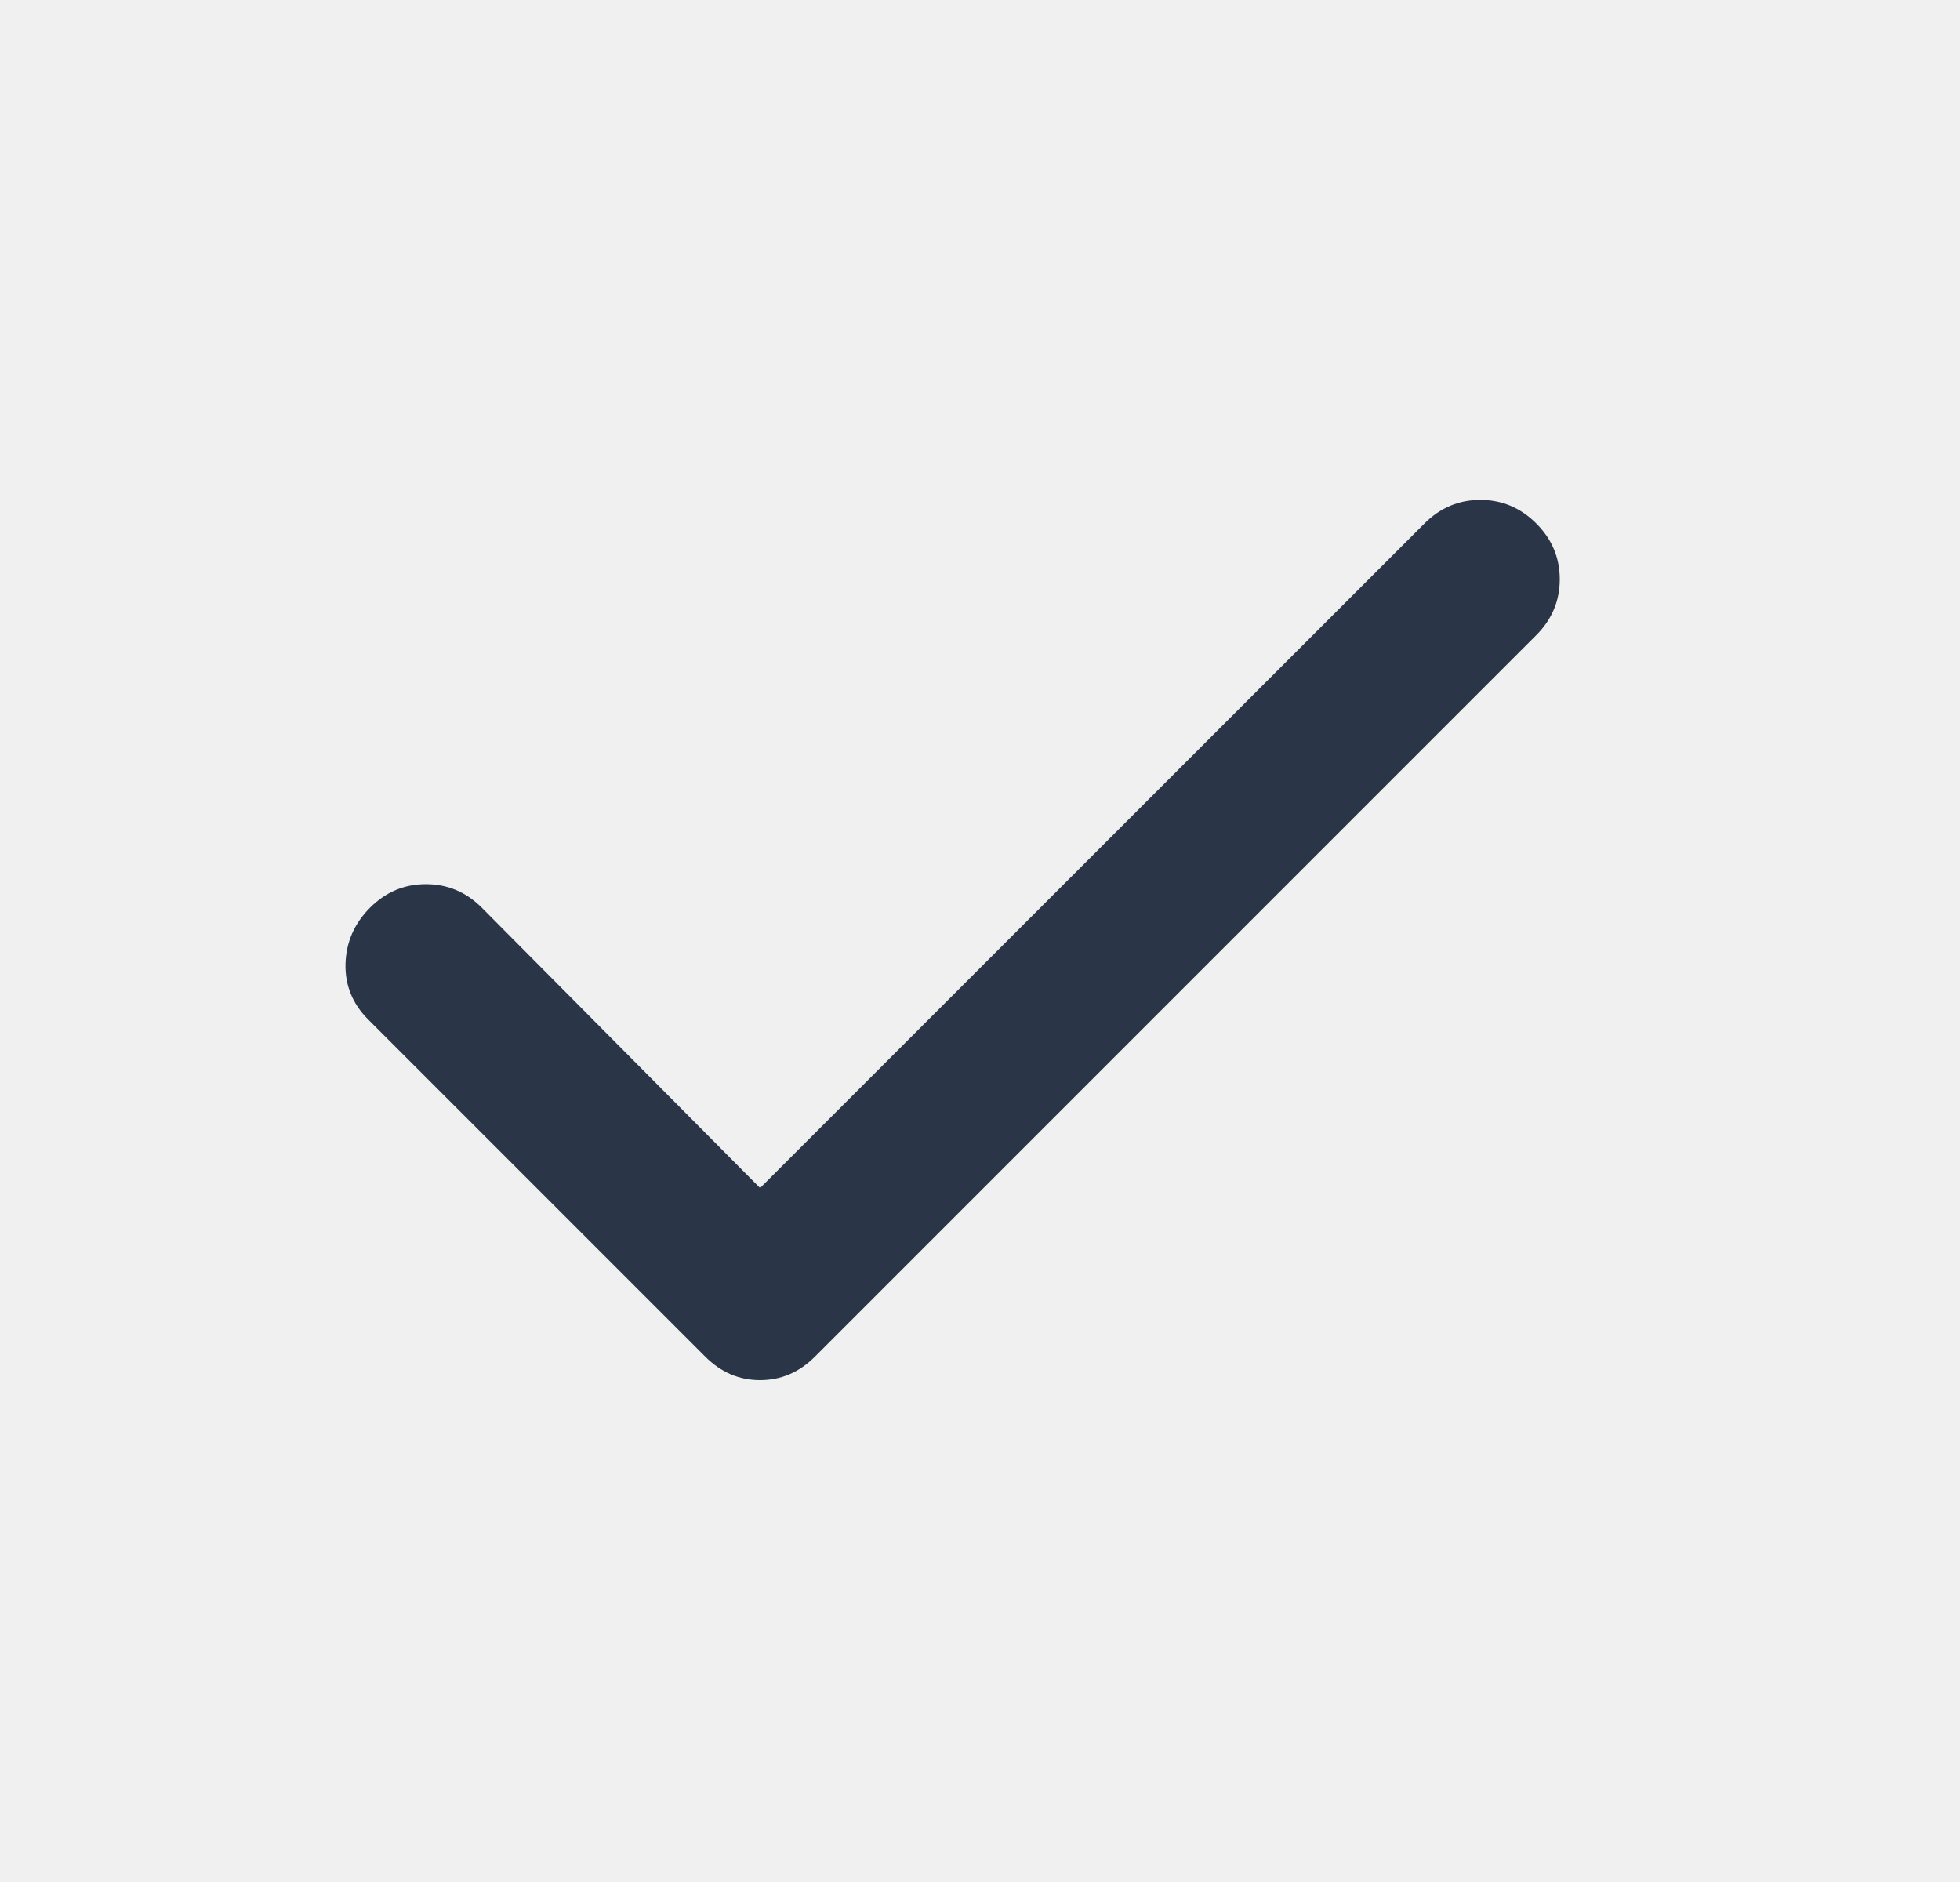
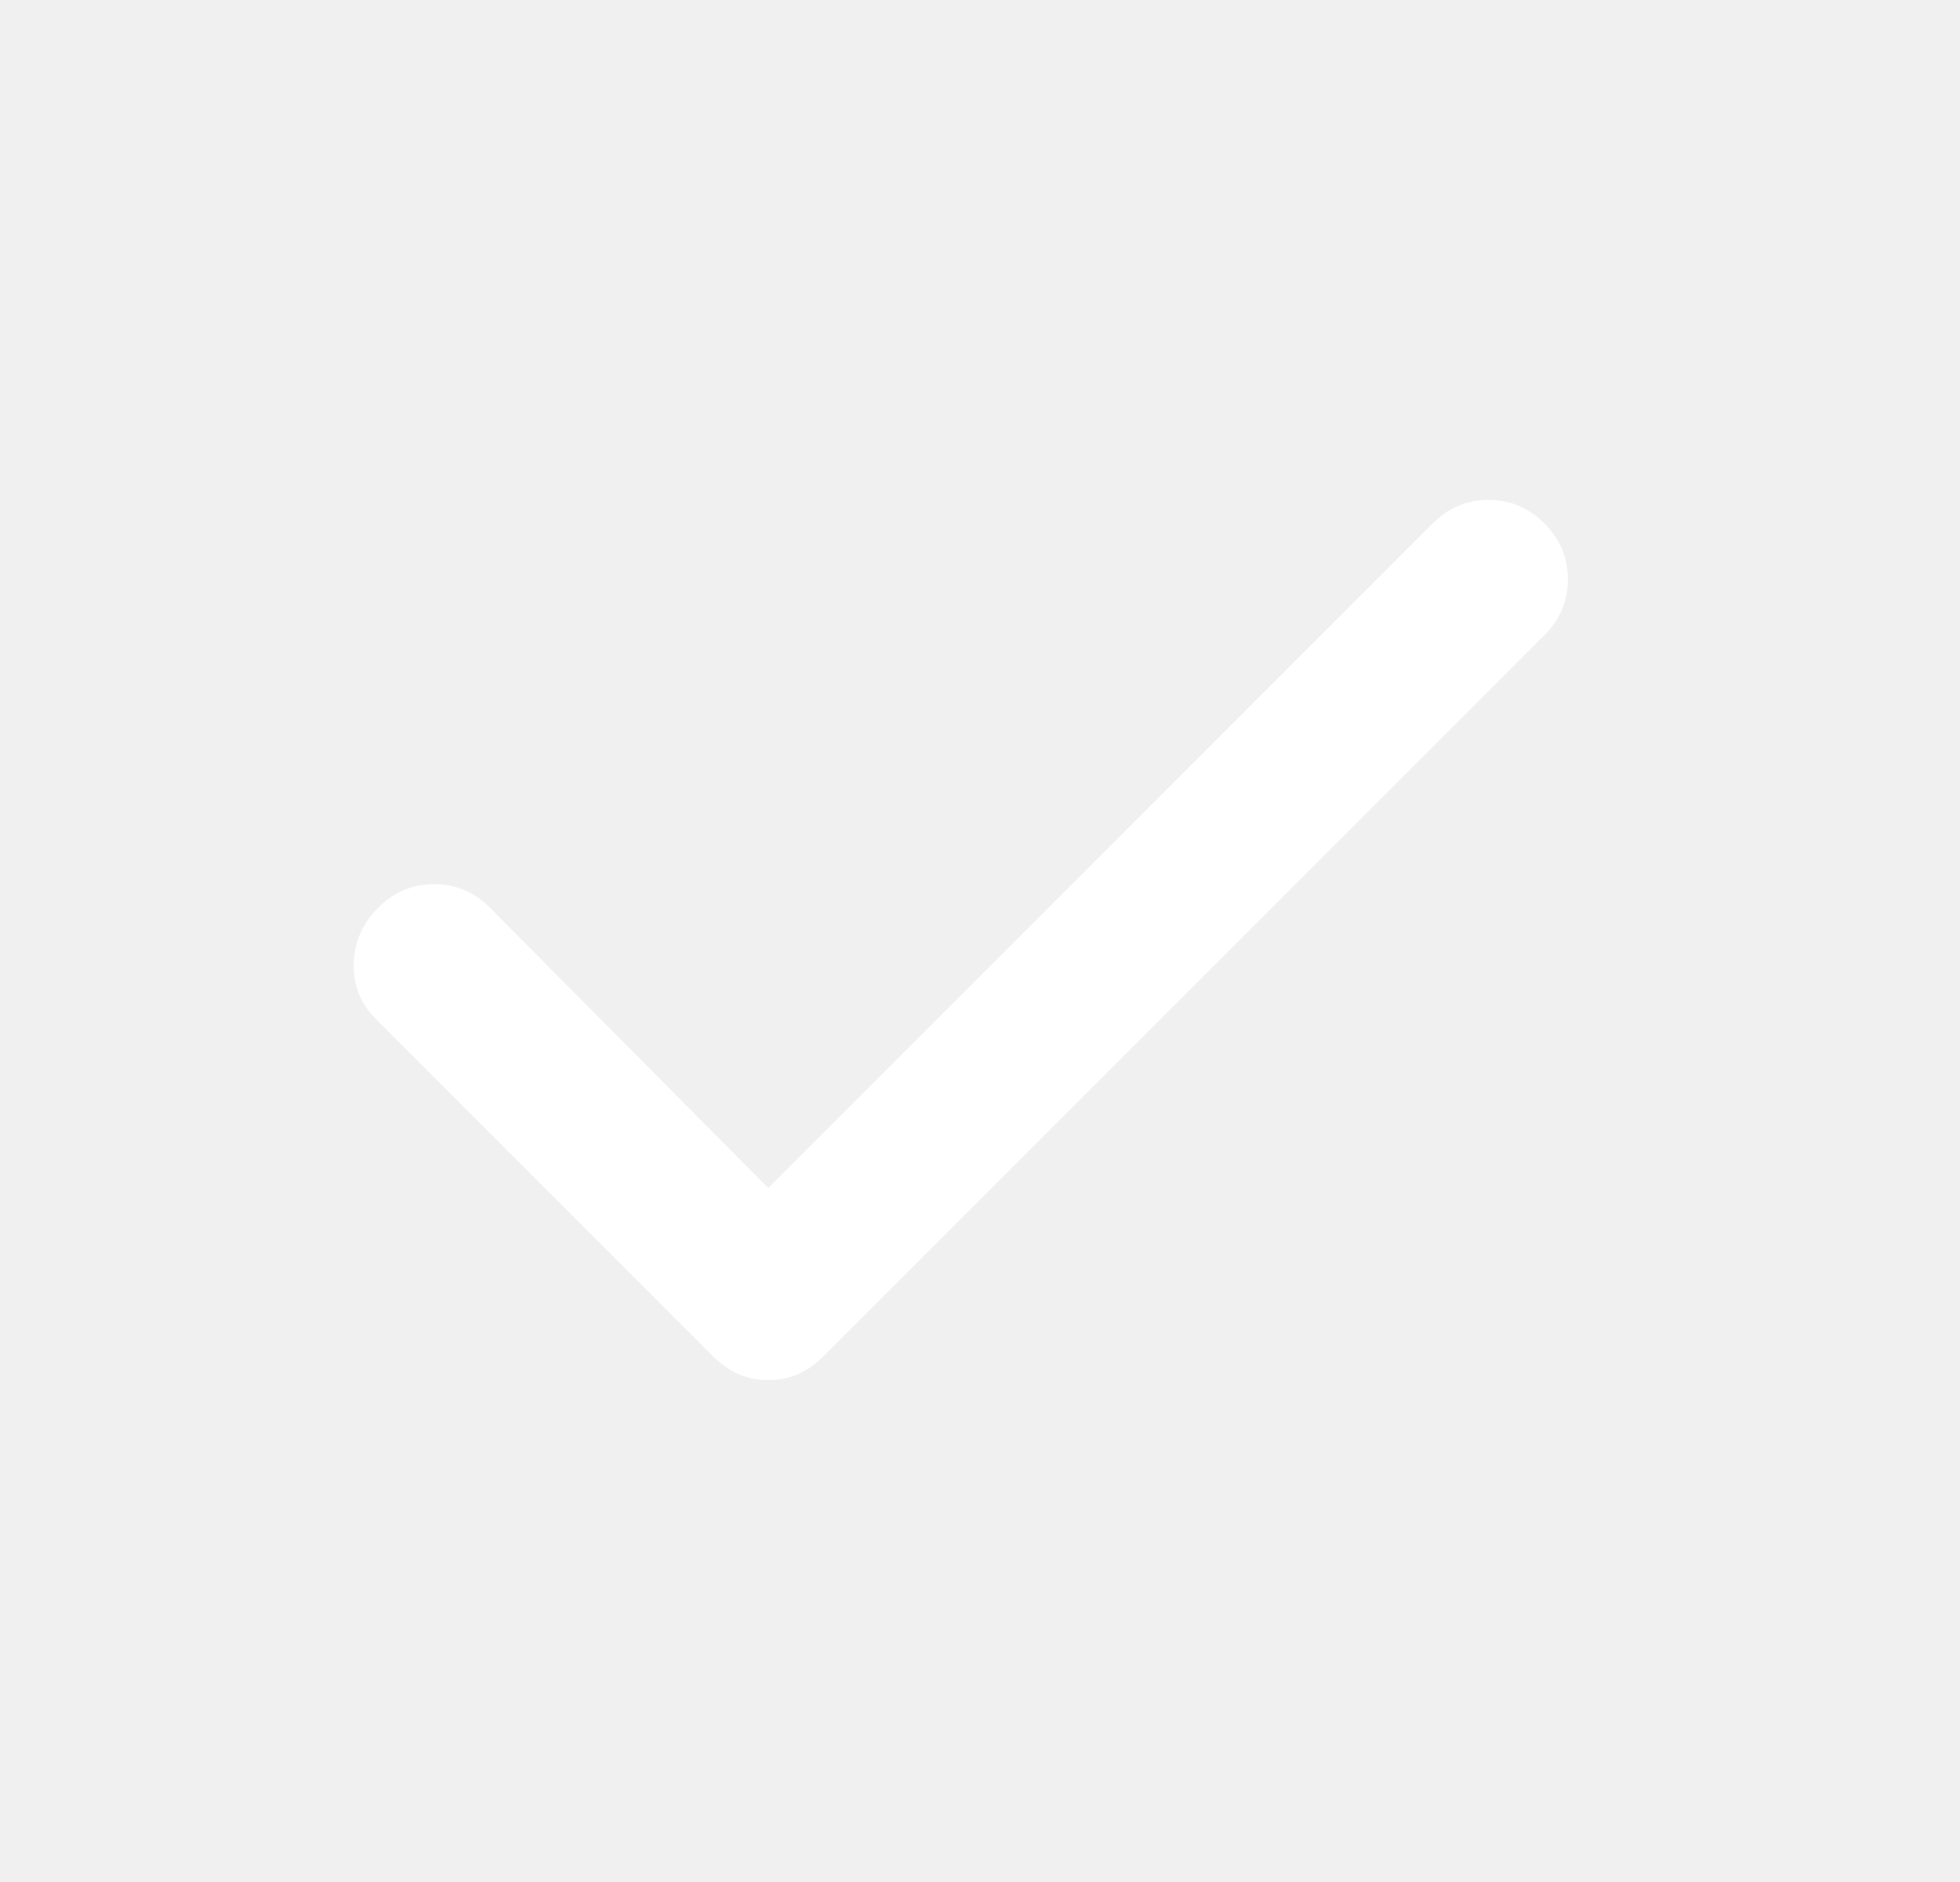
<svg xmlns="http://www.w3.org/2000/svg" width="25" height="24" viewBox="0 0 25 24" fill="none">
-   <mask id="mask0_3_14625" style="mask-type:alpha" maskUnits="userSpaceOnUse" x="0" y="0" width="25" height="24">
-     <rect x="0.145" width="24" height="24" fill="#D9D9D9" />
+   <mask id="mask0_182_4190" style="mask-type:alpha" maskUnits="userSpaceOnUse" x="0" y="0" width="25" height="24">
+     <rect x="0.249" width="24" height="24" fill="#D9D9D9" />
  </mask>
-   <g mask="url(#mask0_3_14625)">
-     <path d="M9.695 15.15L18.17 6.675C18.37 6.475 18.607 6.375 18.882 6.375C19.157 6.375 19.395 6.475 19.595 6.675C19.795 6.875 19.895 7.112 19.895 7.388C19.895 7.662 19.795 7.9 19.595 8.1L10.395 17.3C10.195 17.5 9.961 17.6 9.695 17.6C9.428 17.6 9.195 17.5 8.995 17.3L4.695 13C4.495 12.8 4.399 12.562 4.407 12.287C4.416 12.012 4.52 11.775 4.72 11.575C4.92 11.375 5.157 11.275 5.432 11.275C5.707 11.275 5.945 11.375 6.145 11.575L9.695 15.15Z" fill="#2A3647" />
+   <g mask="url(#mask0_182_4190)">
+     <path d="M9.799 15.15L18.274 6.675C18.474 6.475 18.712 6.375 18.987 6.375C19.262 6.375 19.499 6.475 19.699 6.675C19.899 6.875 19.999 7.112 19.999 7.388C19.999 7.662 19.899 7.9 19.699 8.1L10.499 17.3C10.299 17.5 10.066 17.6 9.799 17.6C9.533 17.6 9.299 17.5 9.099 17.3L4.799 13C4.599 12.8 4.503 12.562 4.512 12.287C4.52 12.012 4.624 11.775 4.824 11.575C5.024 11.375 5.262 11.275 5.537 11.275C5.812 11.275 6.049 11.375 6.249 11.575L9.799 15.15Z" fill="white" />
  </g>
</svg>
